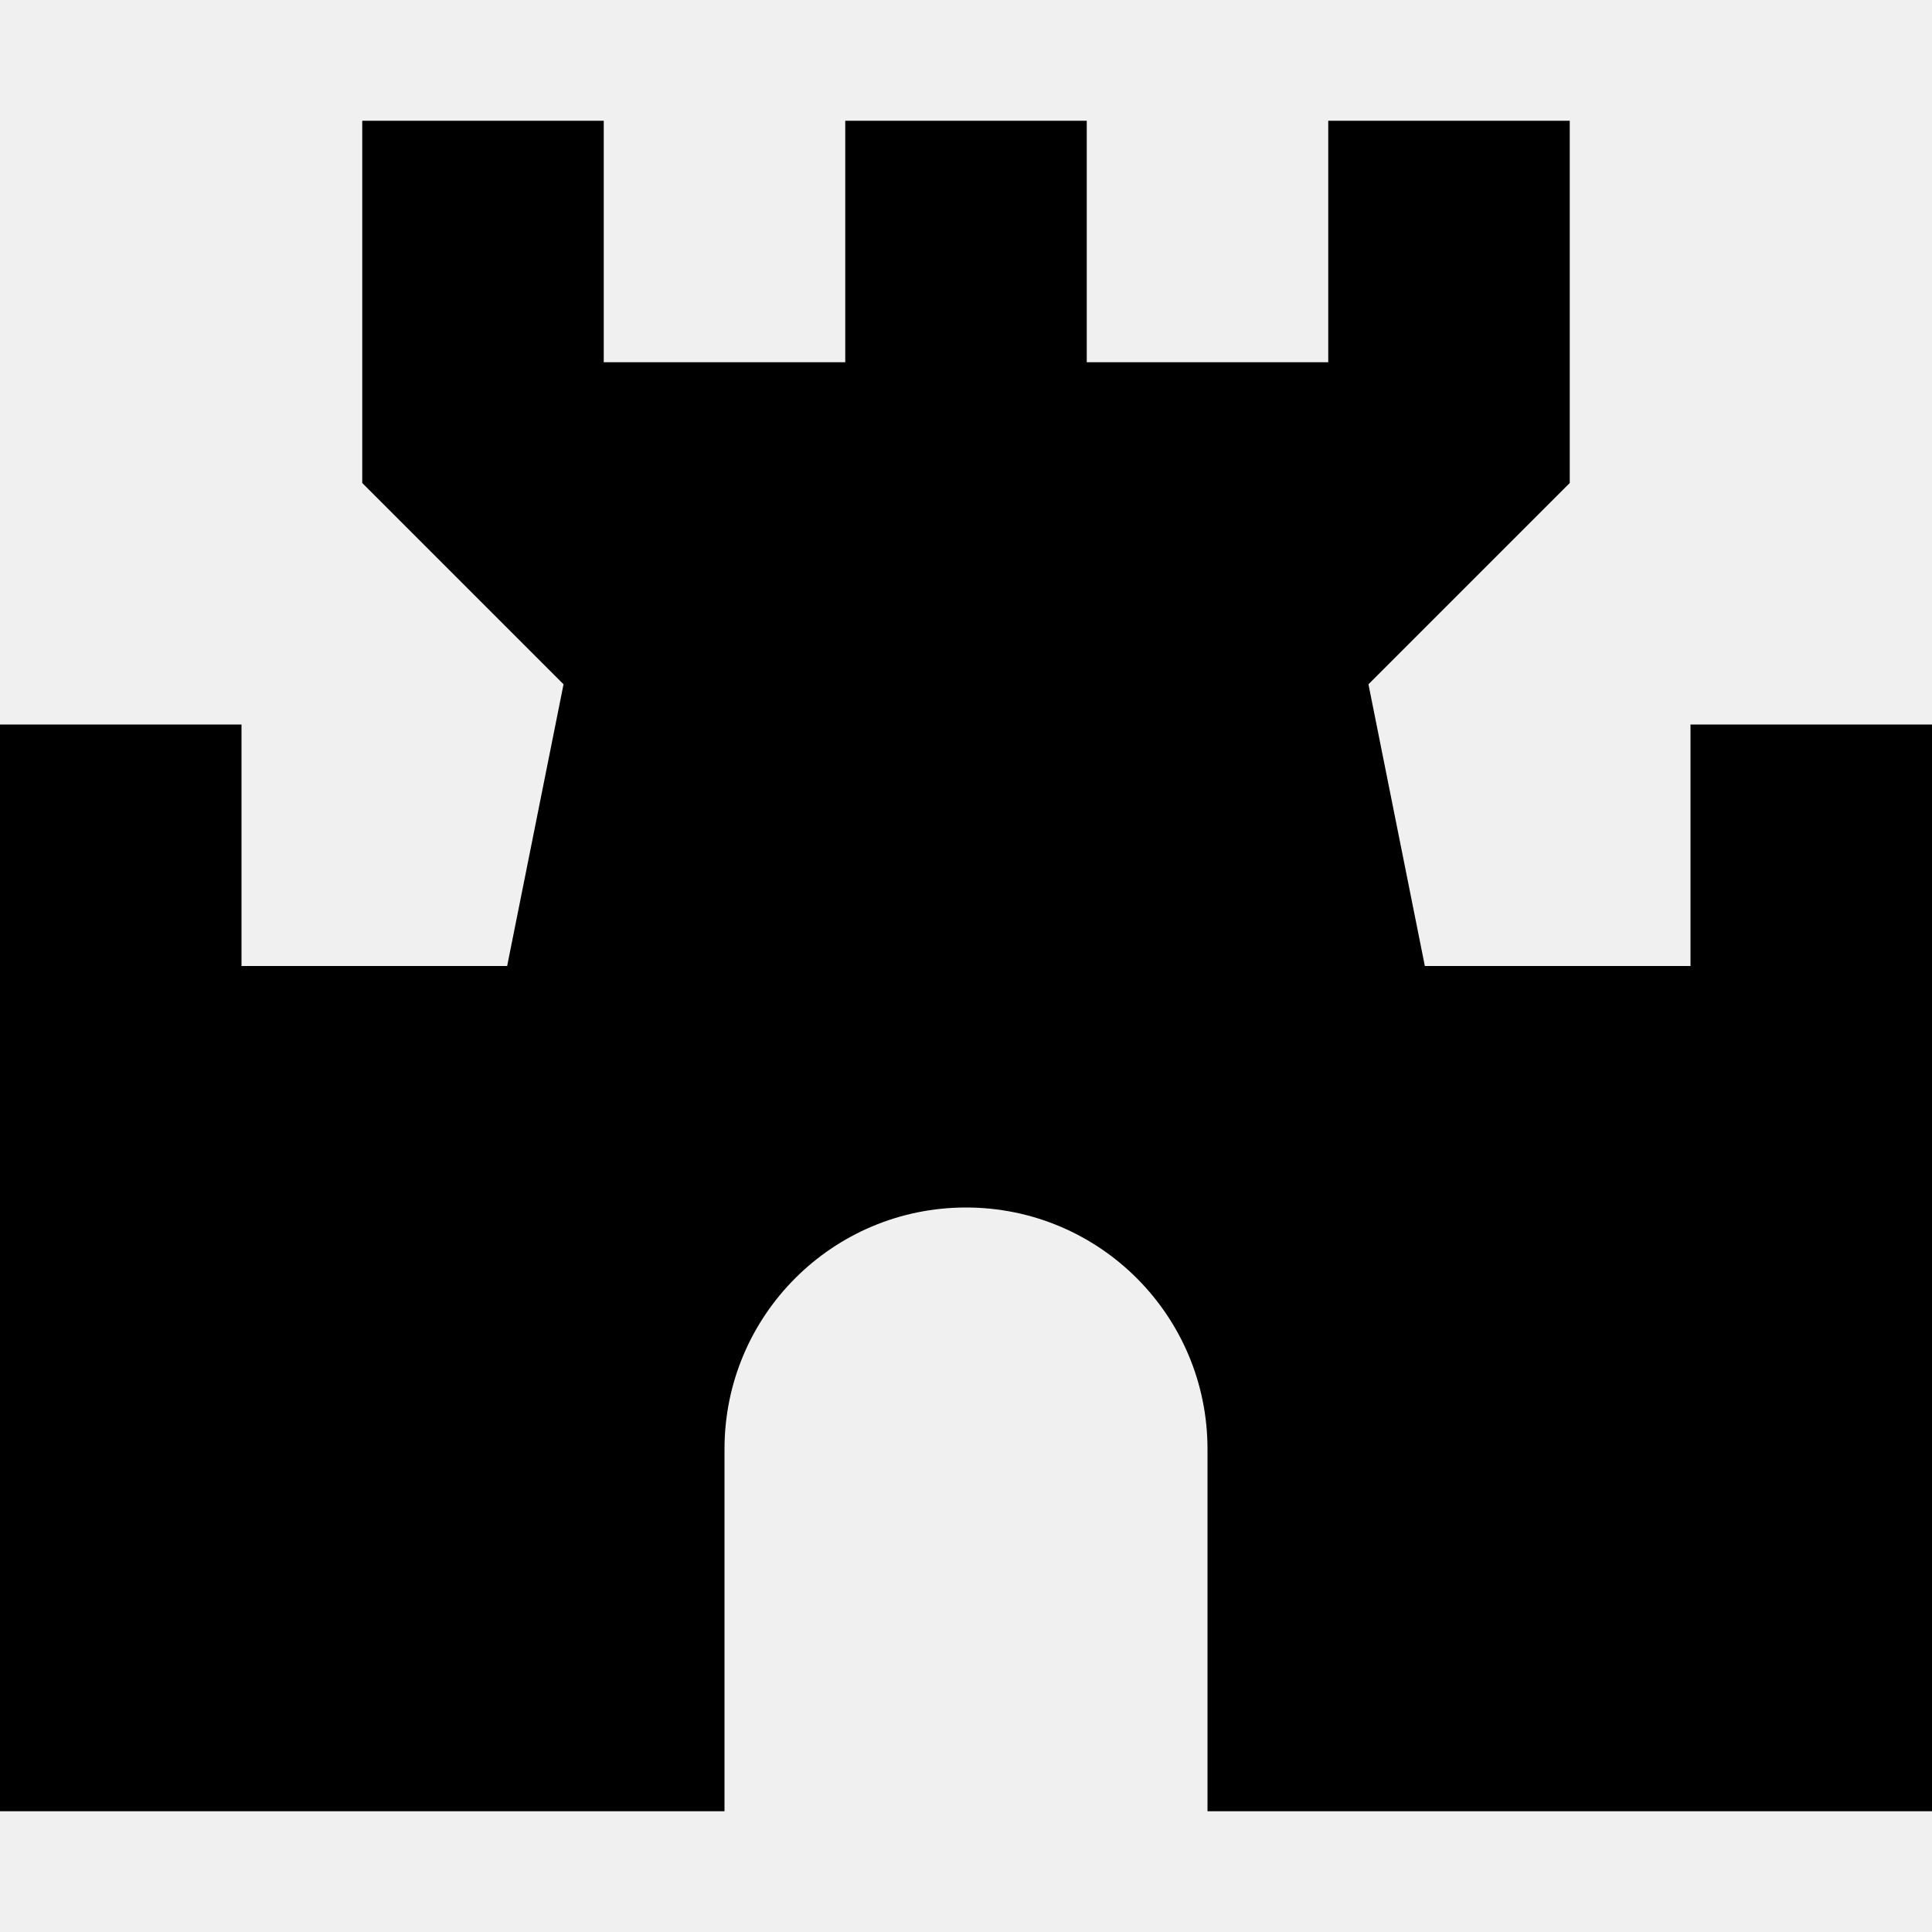
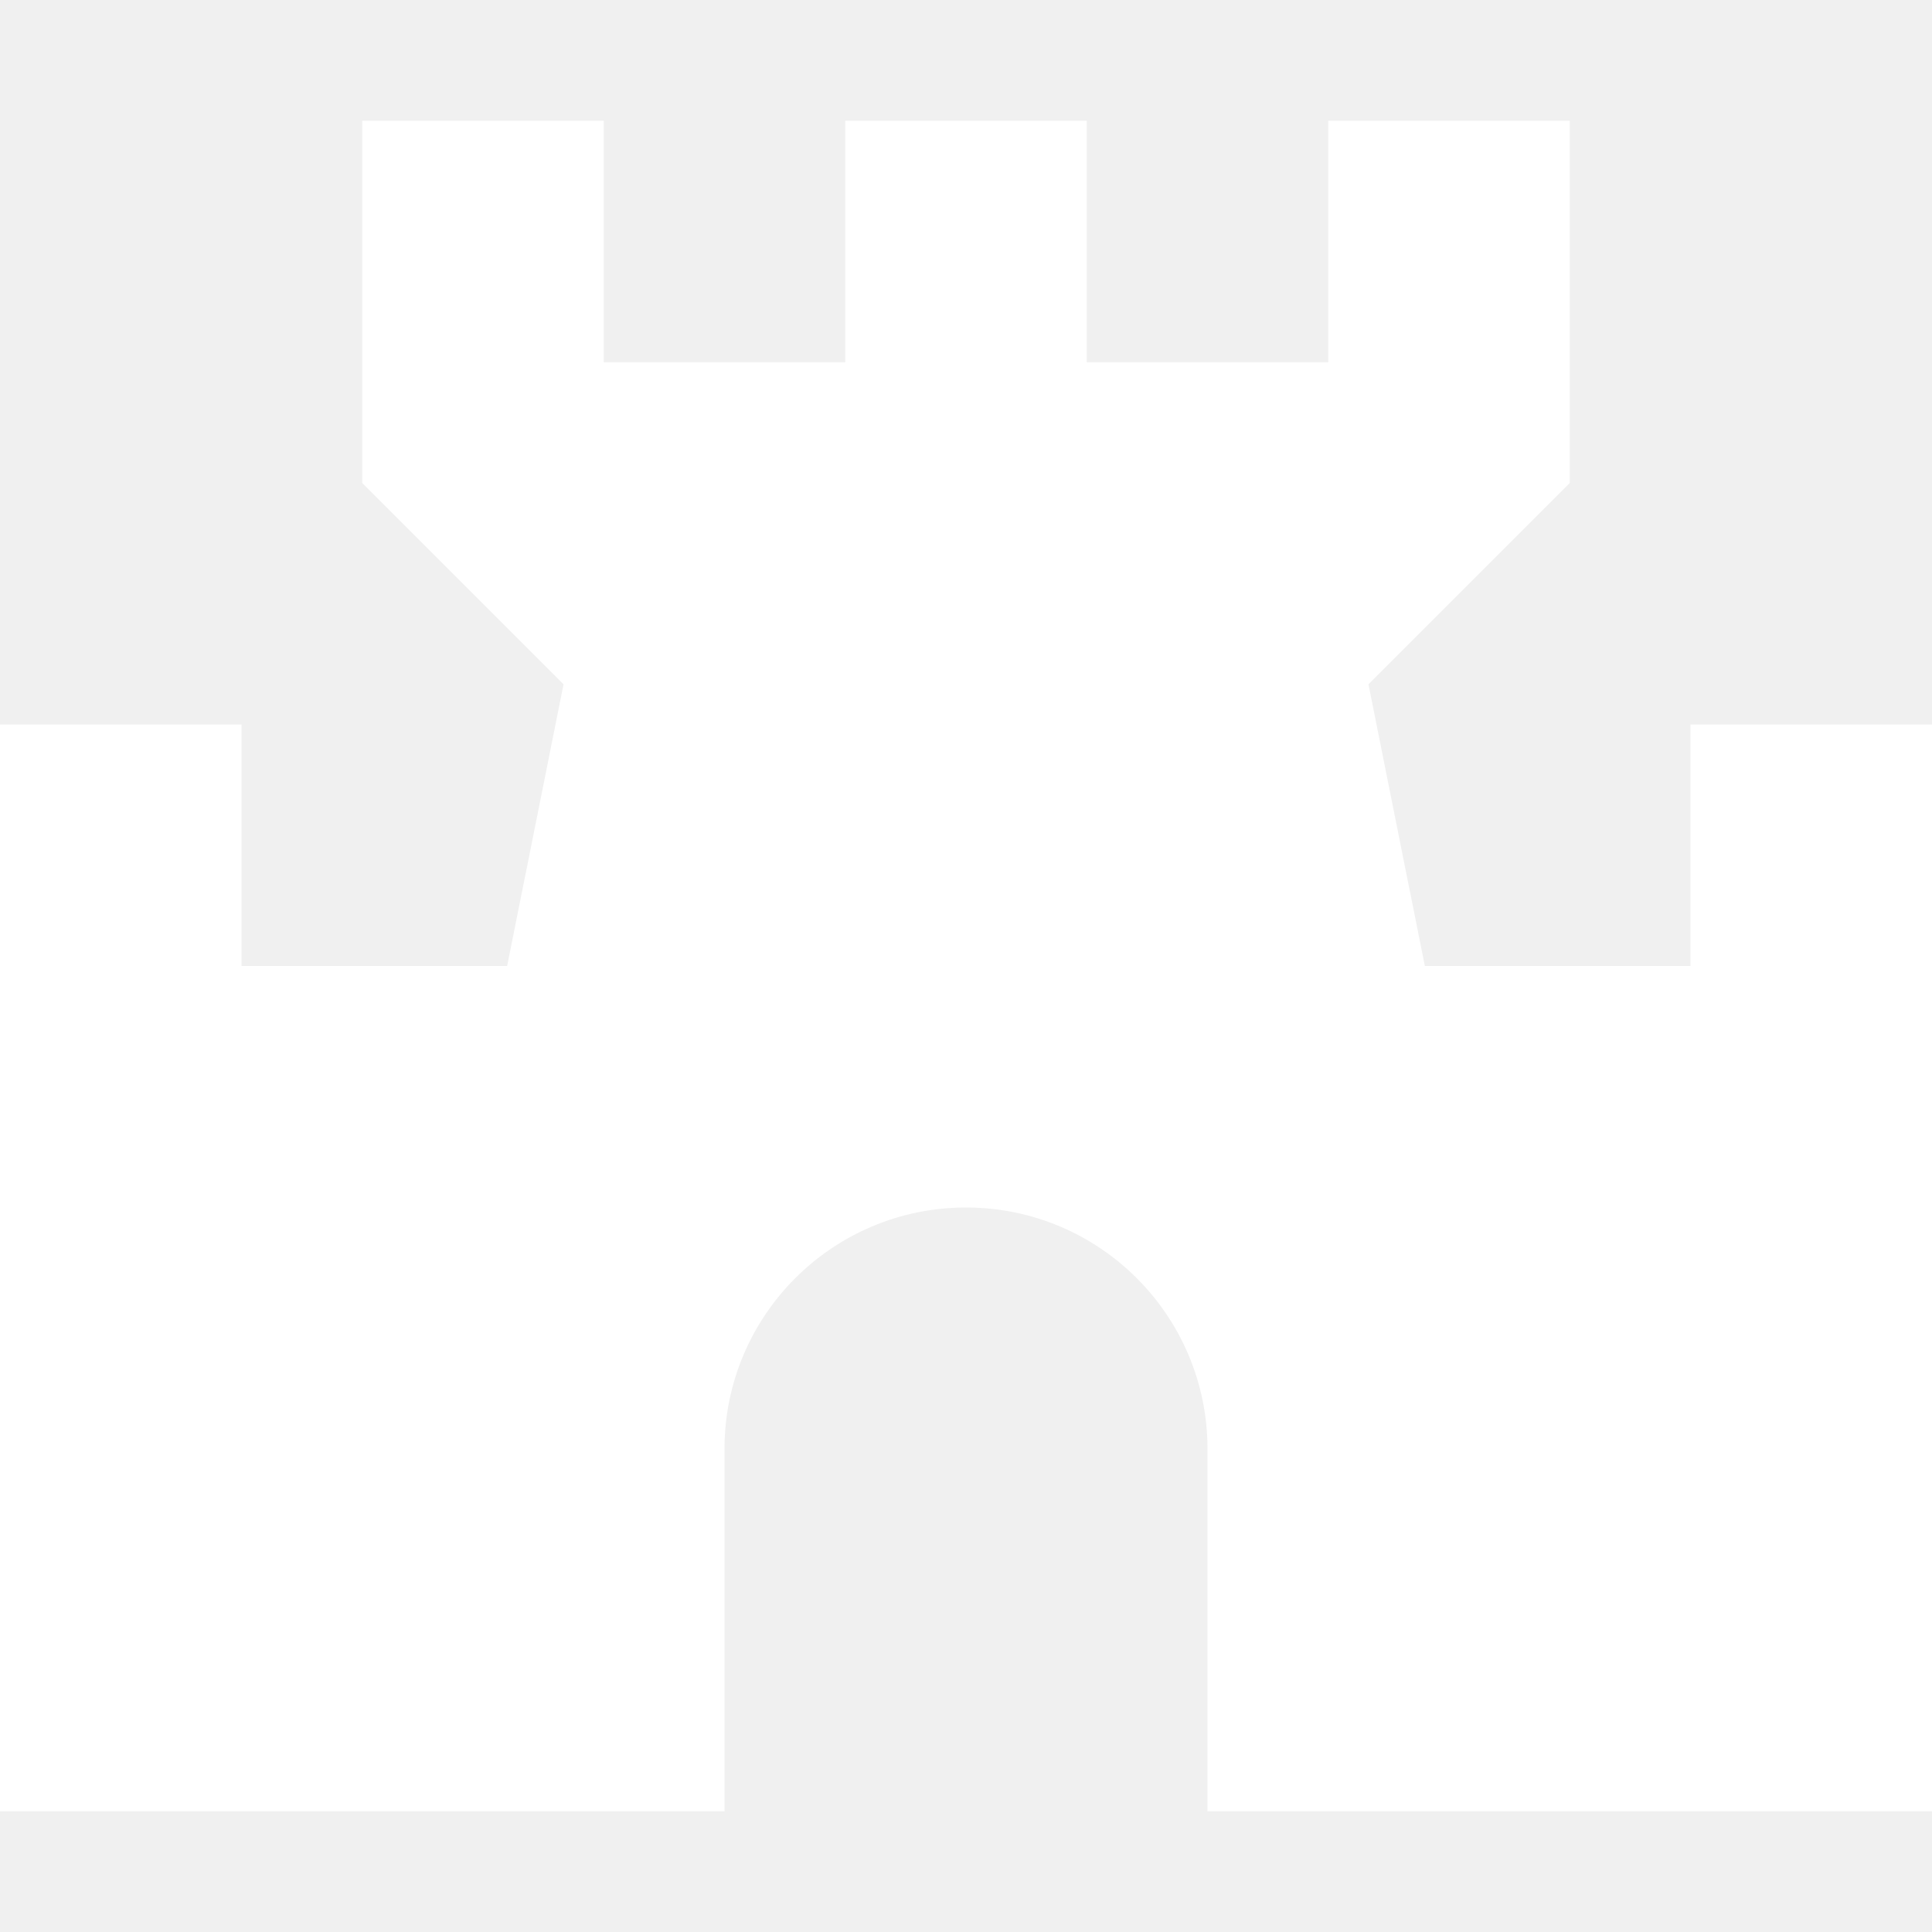
<svg xmlns="http://www.w3.org/2000/svg" width="800px" height="800px" viewBox="0 0 16 16" fill="none">
-   <path d="M3 1V4L4.667 5.667L4.2 8H2V6H0V15H6V12C6 10.895 6.895 10 8 10C9.105 10 10 10.895 10 12V15H16V6H14V8H11.8L11.333 5.667L13 4V1H11V3H9V1H7V3H5V1H3Z" fill="#000000" />
+   <path d="M3 1V4L4.667 5.667L4.2 8H2V6H0V15H6V12C6 10.895 6.895 10 8 10C9.105 10 10 10.895 10 12V15H16V6H14V8H11.8L11.333 5.667L13 4V1H11V3H9V1H7V3H5V1H3Z" fill="#ffffff" />
</svg>
